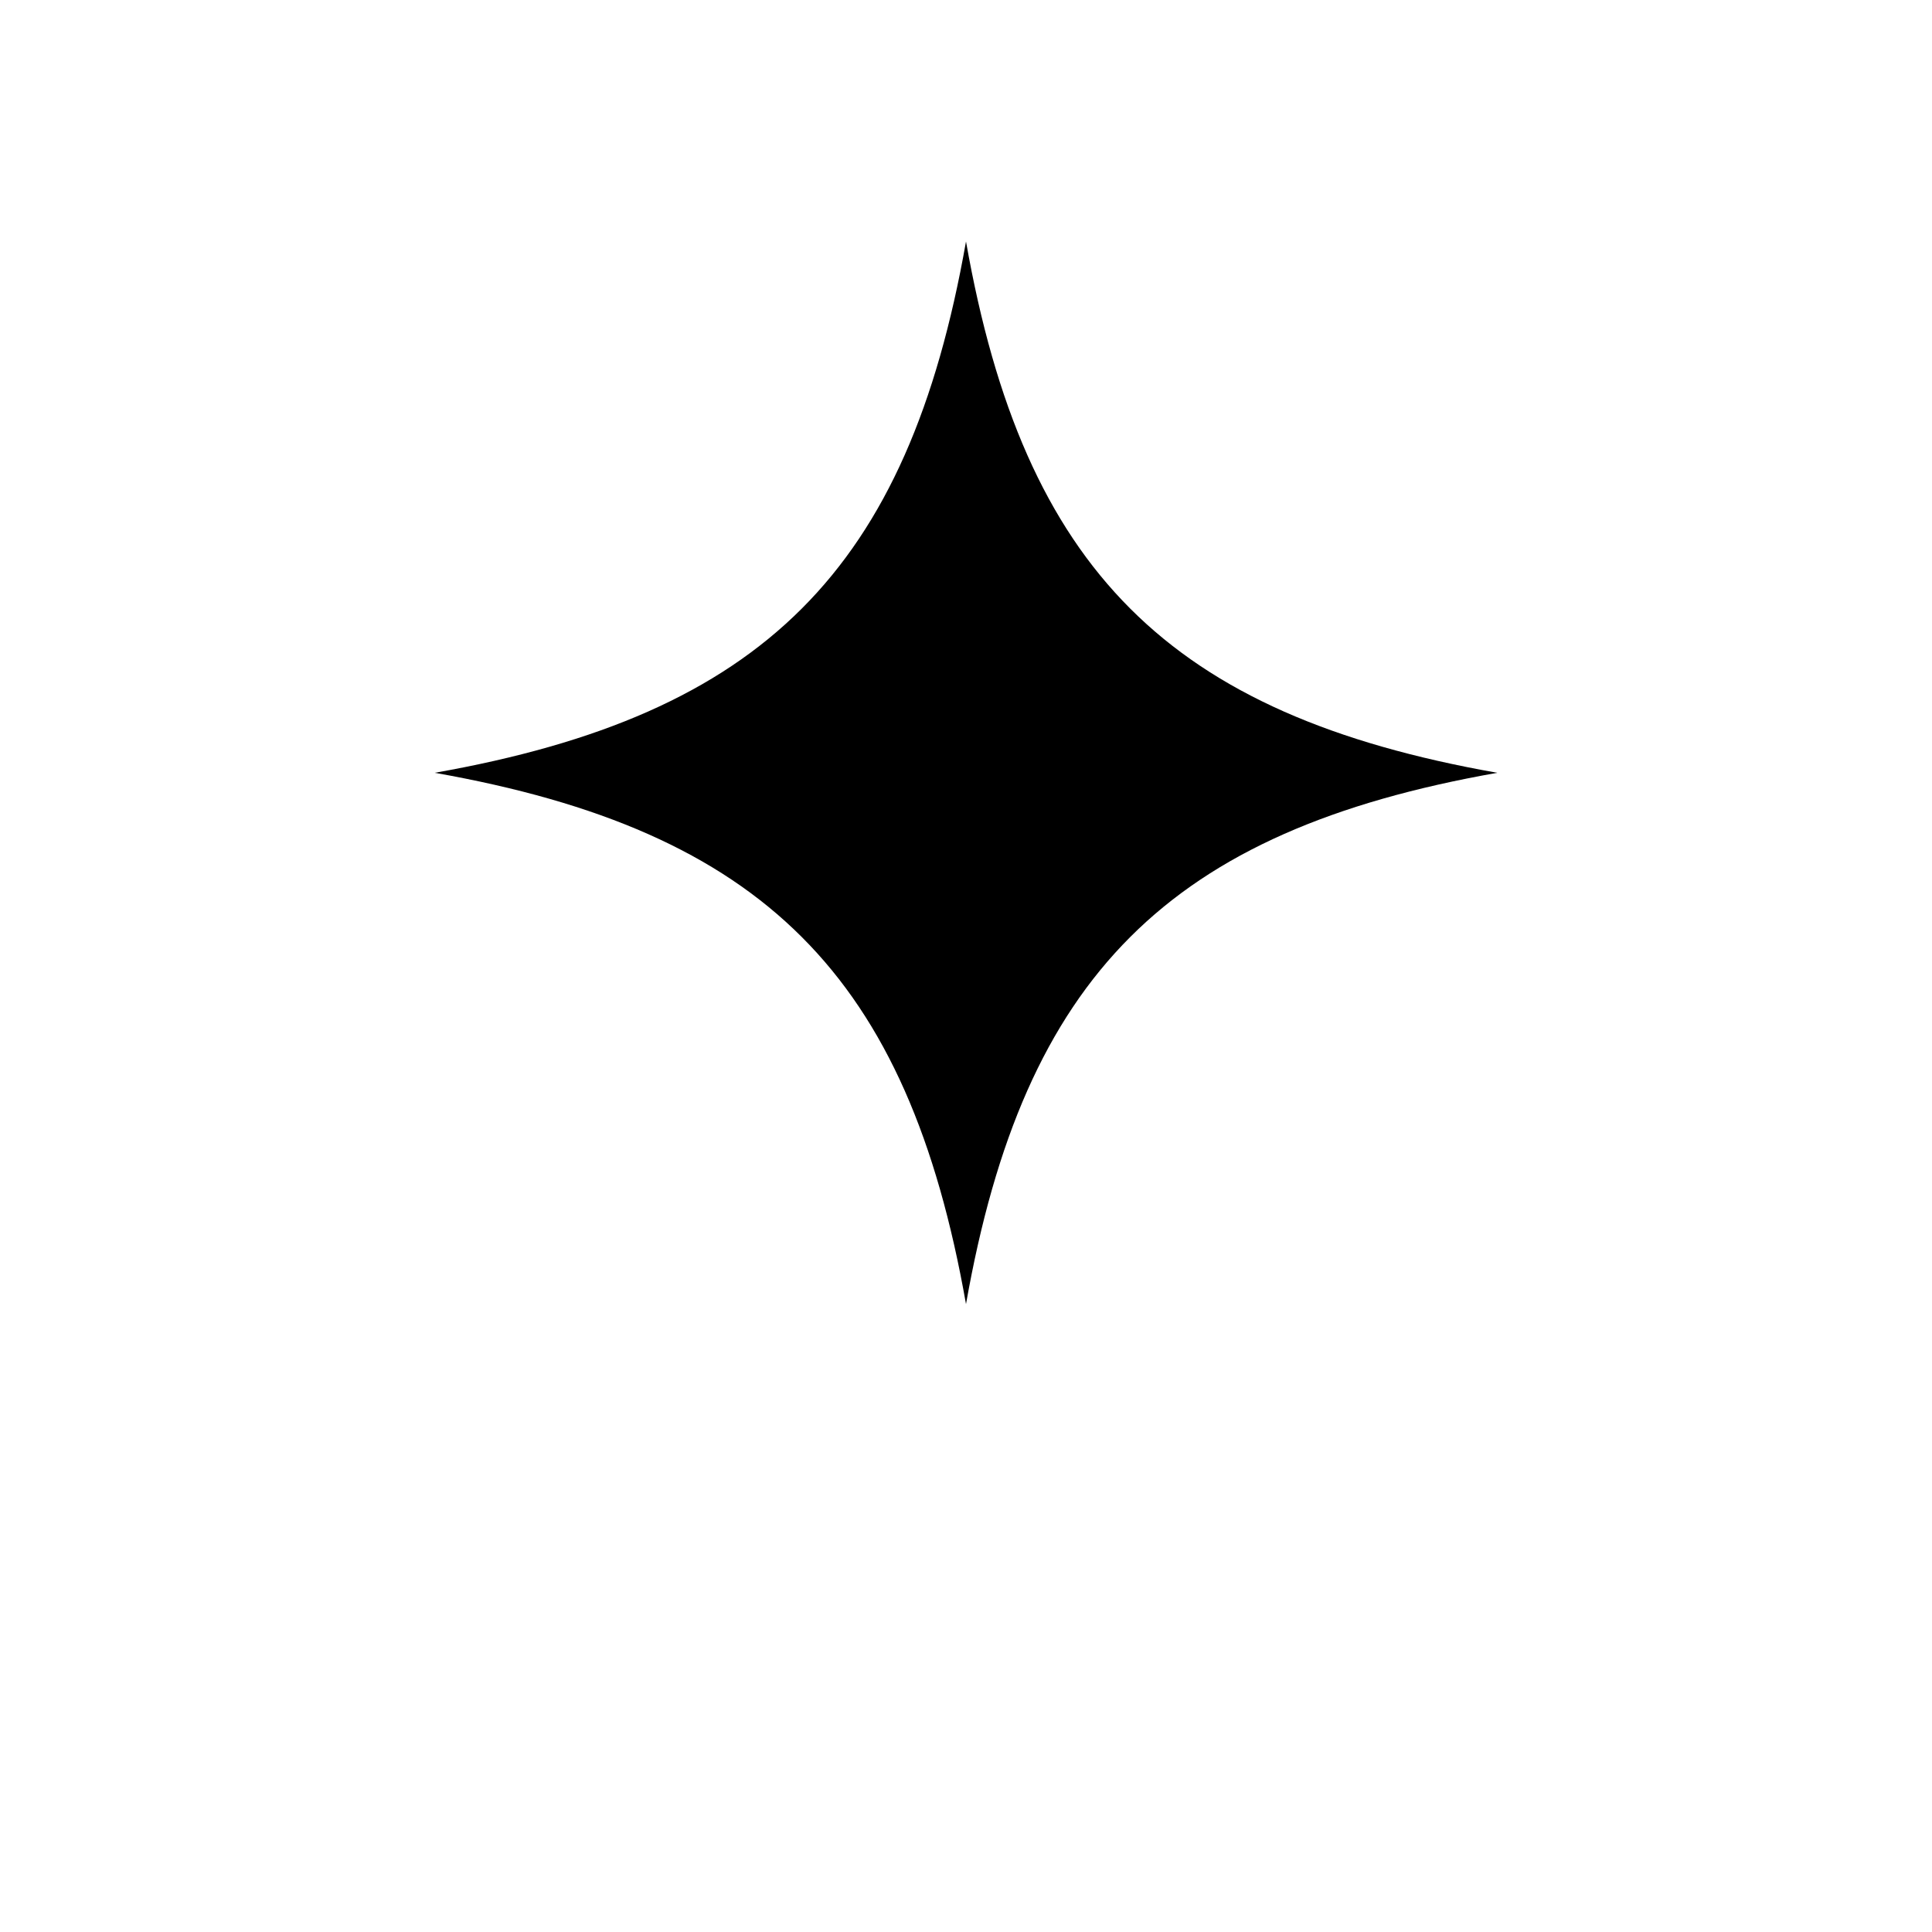
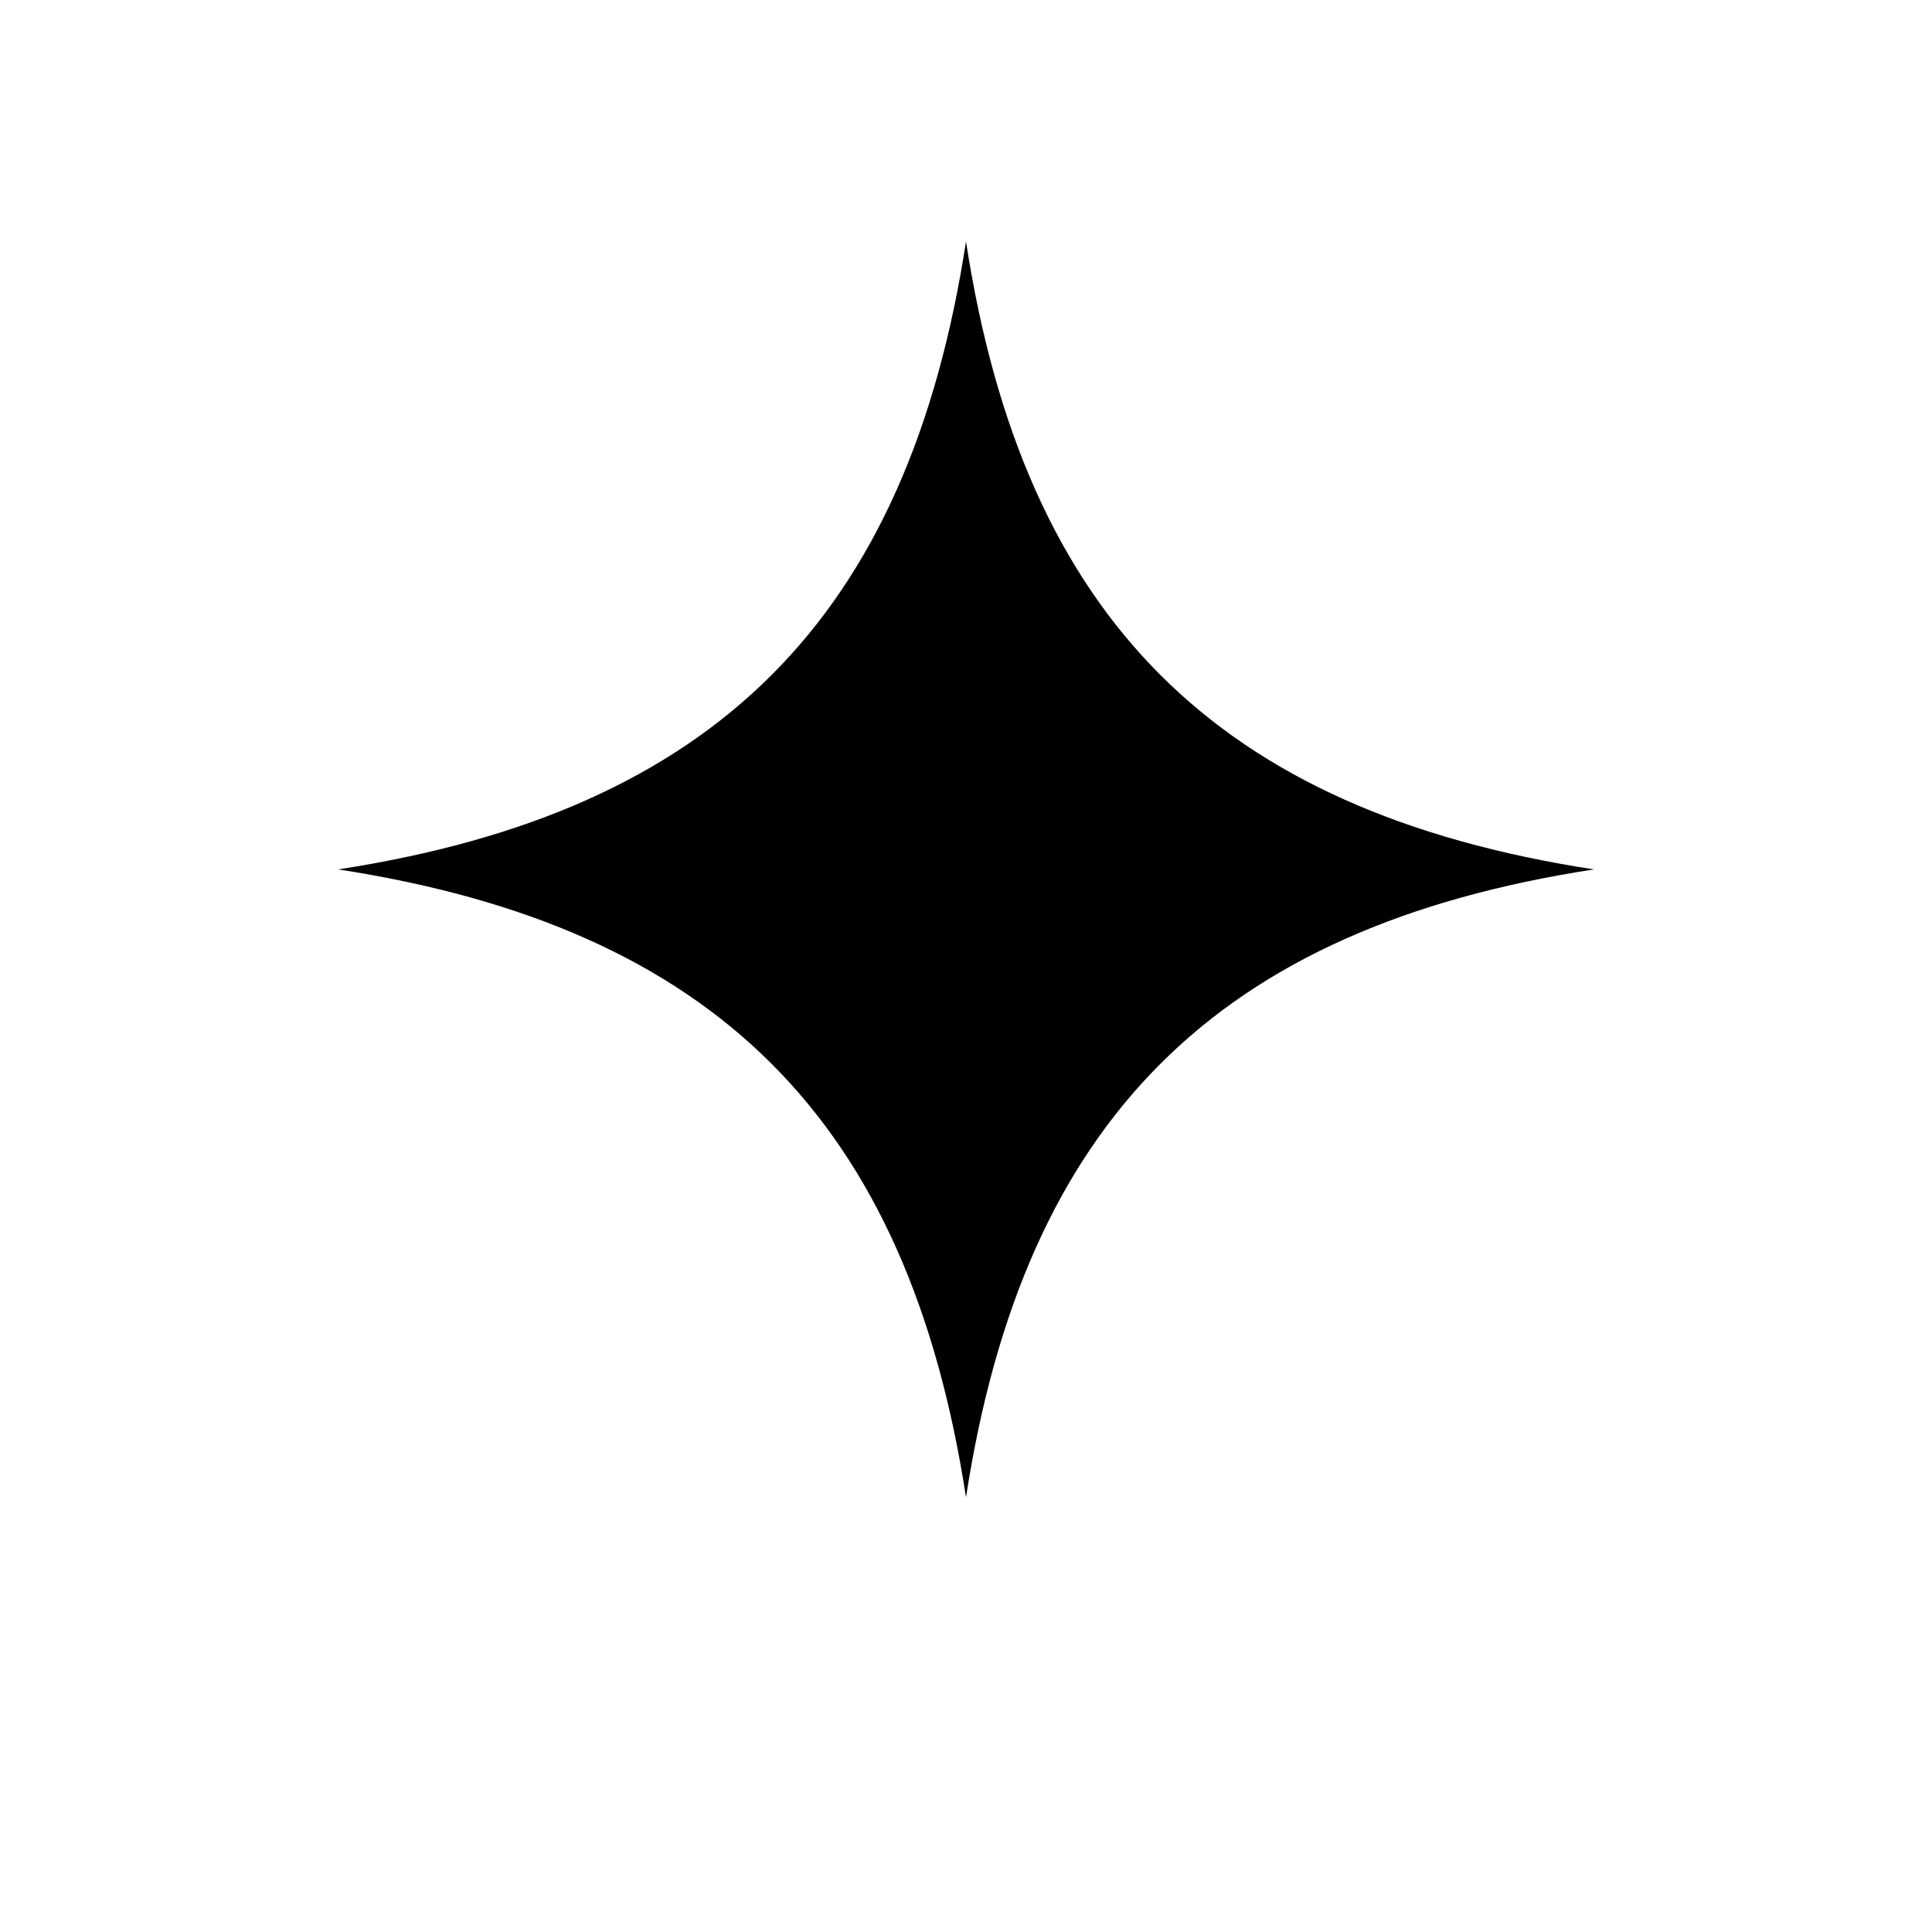
<svg xmlns="http://www.w3.org/2000/svg" viewBox="0 0 20 20" width="20" height="20">
-   <path d="M10 2.5c.6 3.4 2.1 4.9 5.5 5.5-3.4.6-4.9 2.1-5.5 5.5-.6-3.4-2.1-4.9-5.5-5.5 3.4-.6 4.9-2.1 5.5-5.5z" fill="currentColor" />
+   <path d="M10 2.5c.6 3.9 2.6 5.9 6.5 6.5c-3.9.6-5.9 2.6-6.5 6.5c-.6-3.9-2.6-5.9-6.5-6.5c3.9-.6 5.9-2.6 6.5-6.5z" fill="currentColor" />
</svg>
